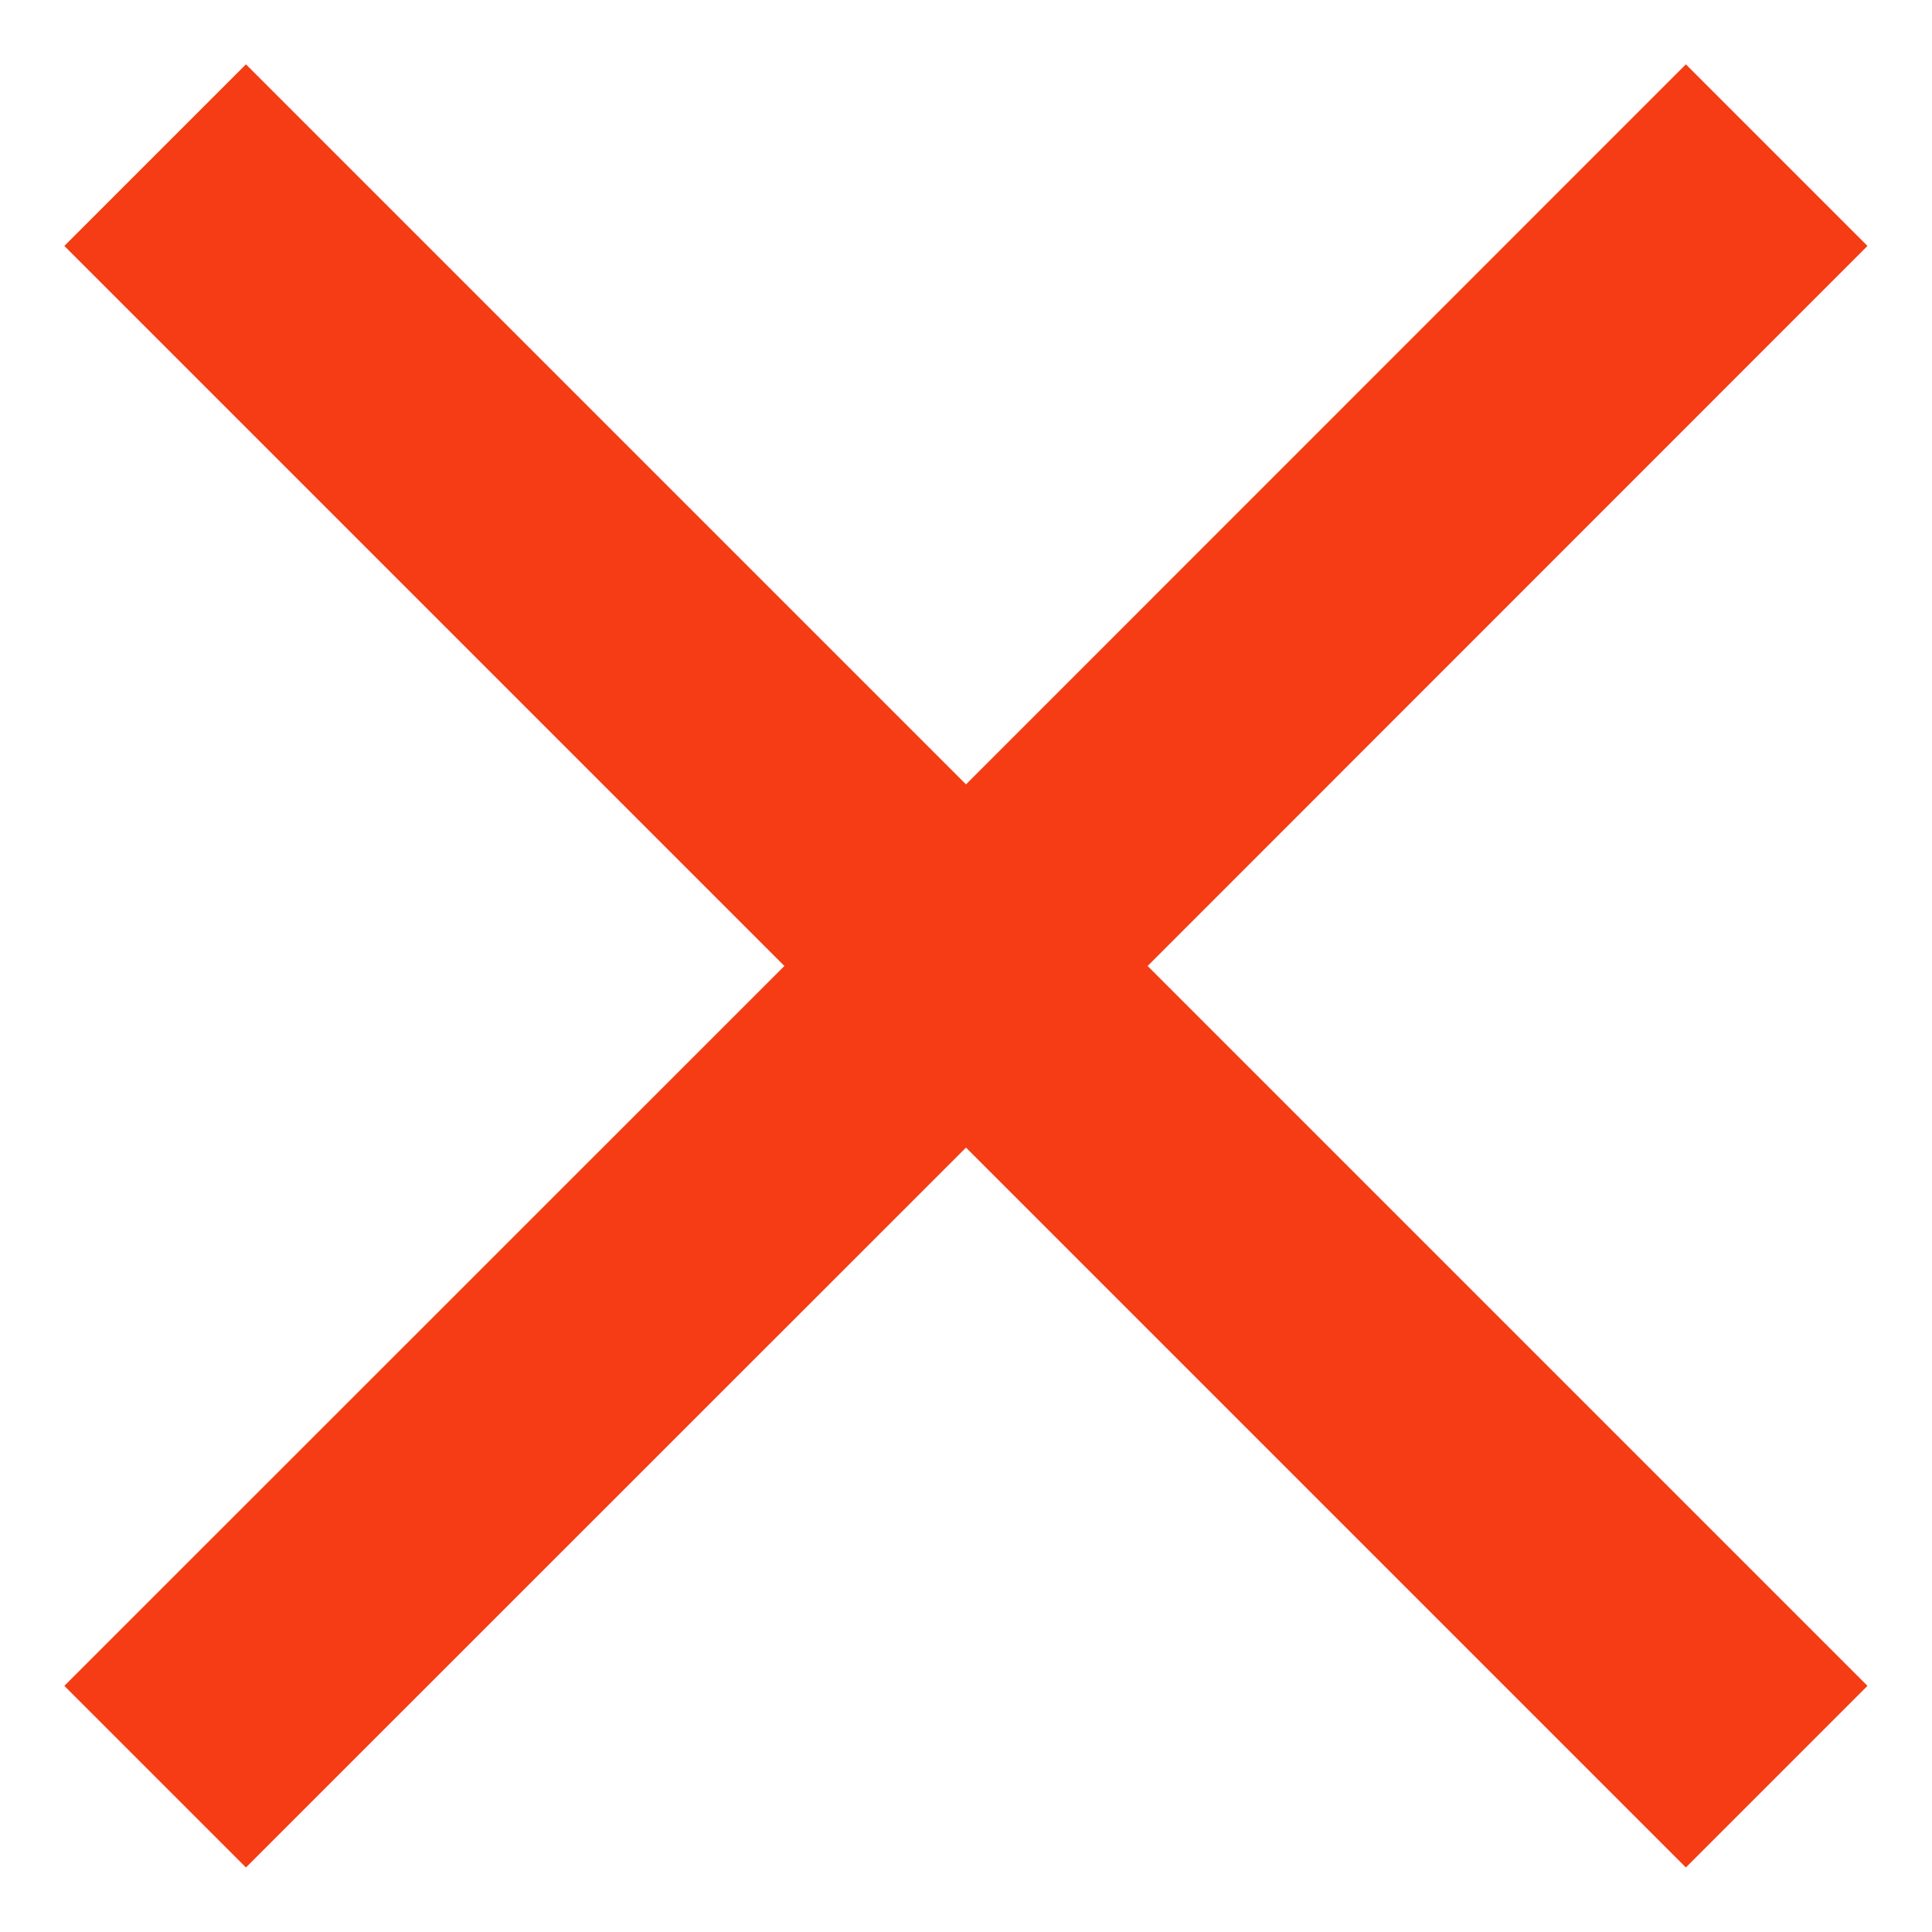
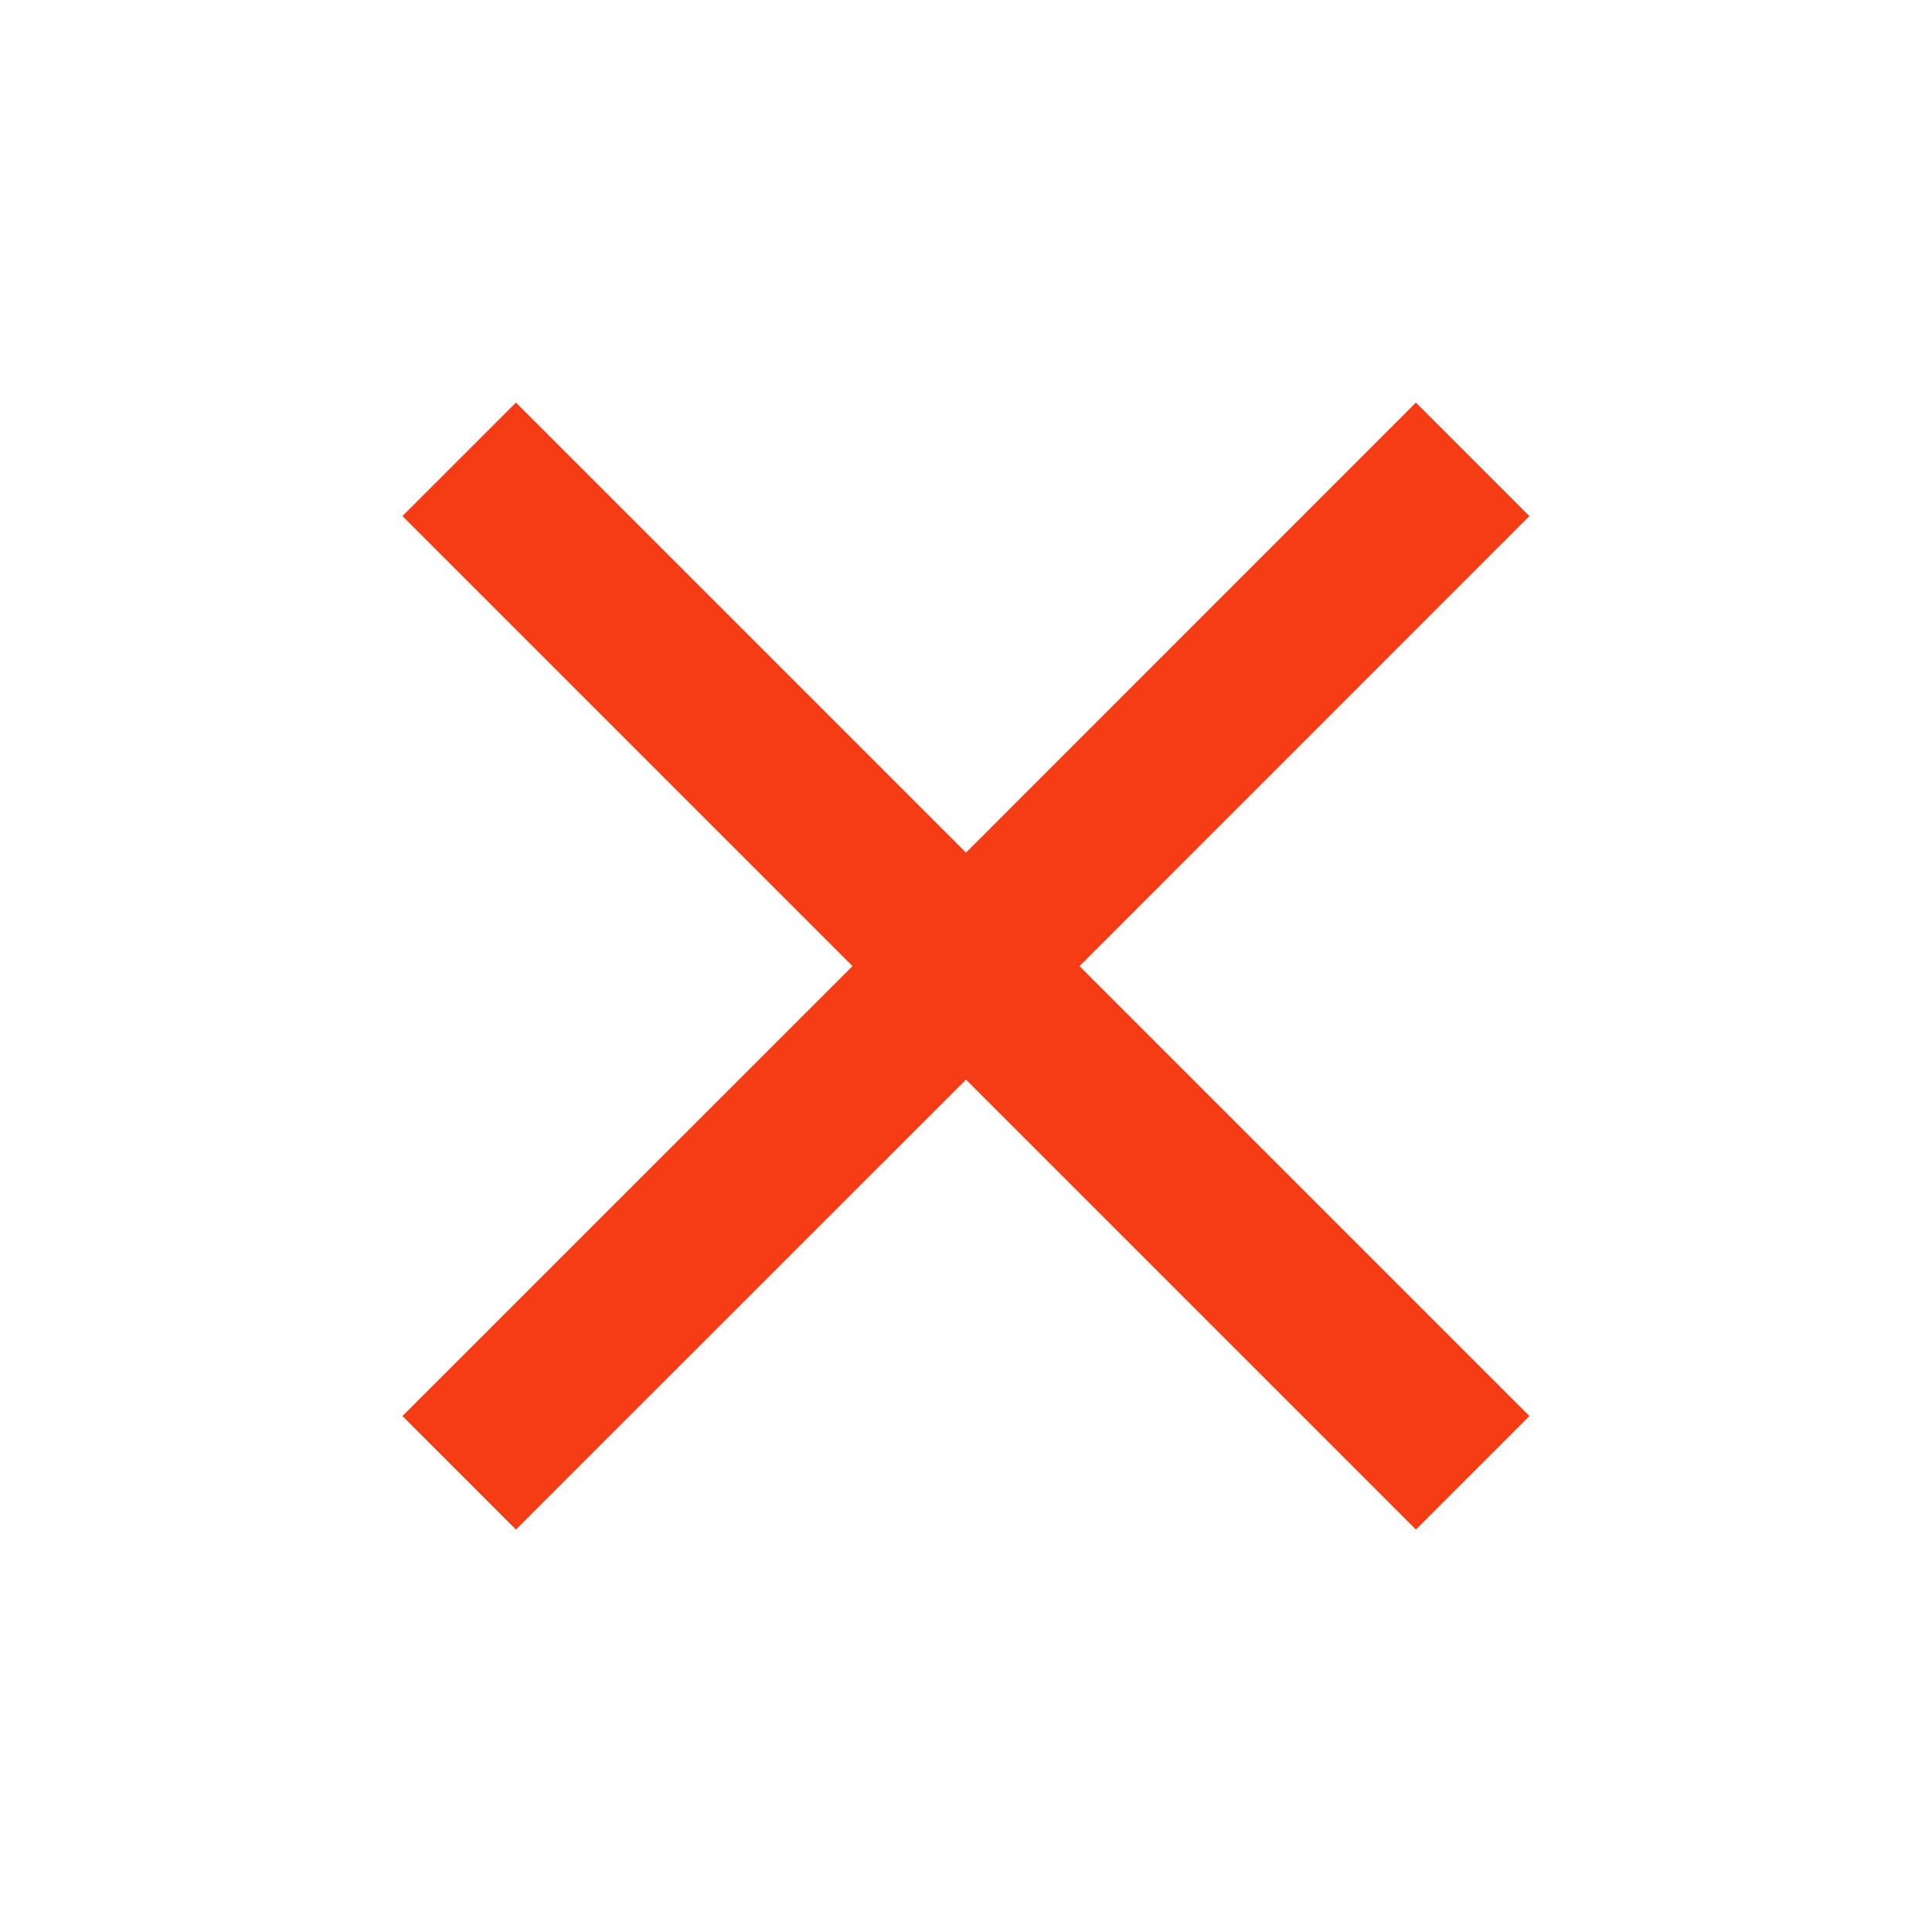
- <svg xmlns="http://www.w3.org/2000/svg" width="10" height="10" viewBox="0 0 10 10" fill="none">
-   <path d="M9.666 1.273L8.726 0.333L5 4.06L1.273 0.333L0.333 1.273L4.06 5L0.333 8.726L1.273 9.666L5 5.94L8.726 9.666L9.666 8.726L5.94 5L9.666 1.273Z" fill="#F53C14" />
+ <svg xmlns="http://www.w3.org/2000/svg" width="16" height="16" viewBox="0 0 16 16" fill="none">
+   <path d="M12.666 4.274L11.726 3.334L8 7.061L4.273 3.334L3.333 4.274L7.06 8.001L3.333 11.727L4.273 12.667L8 8.941L11.726 12.667L12.666 11.727L8.94 8.001L12.666 4.274Z" fill="#F53C14" />
</svg>
